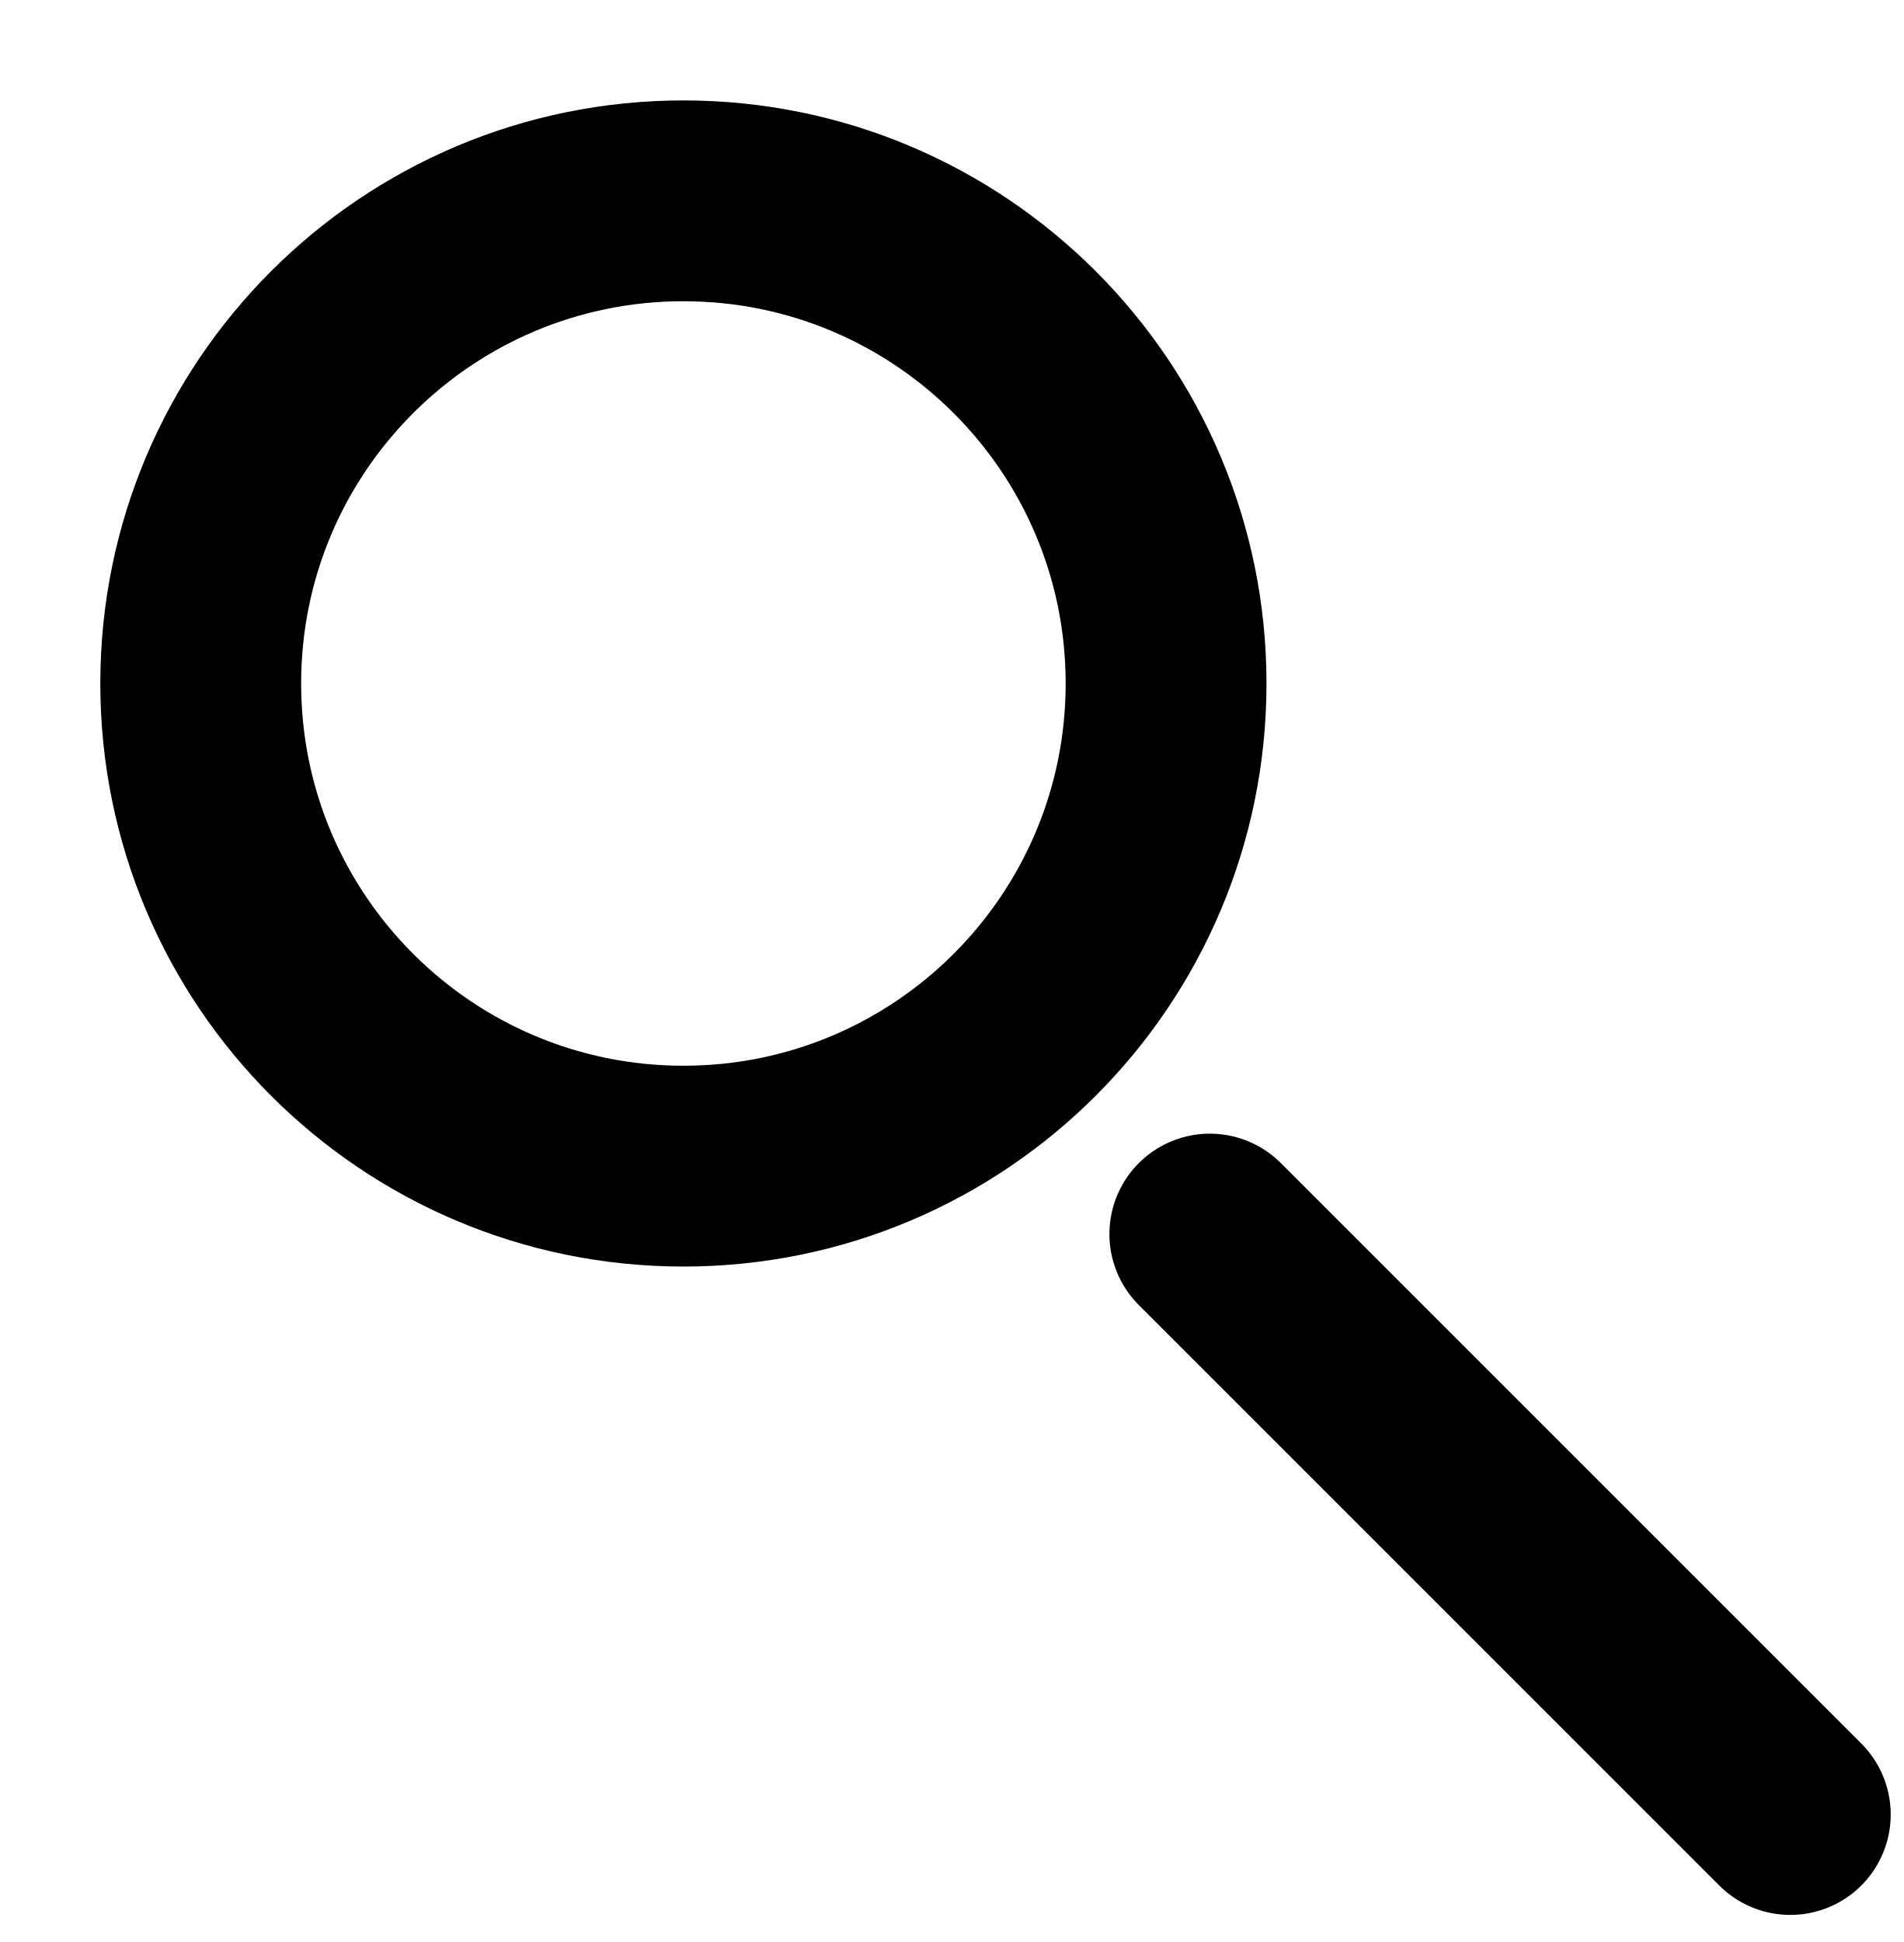
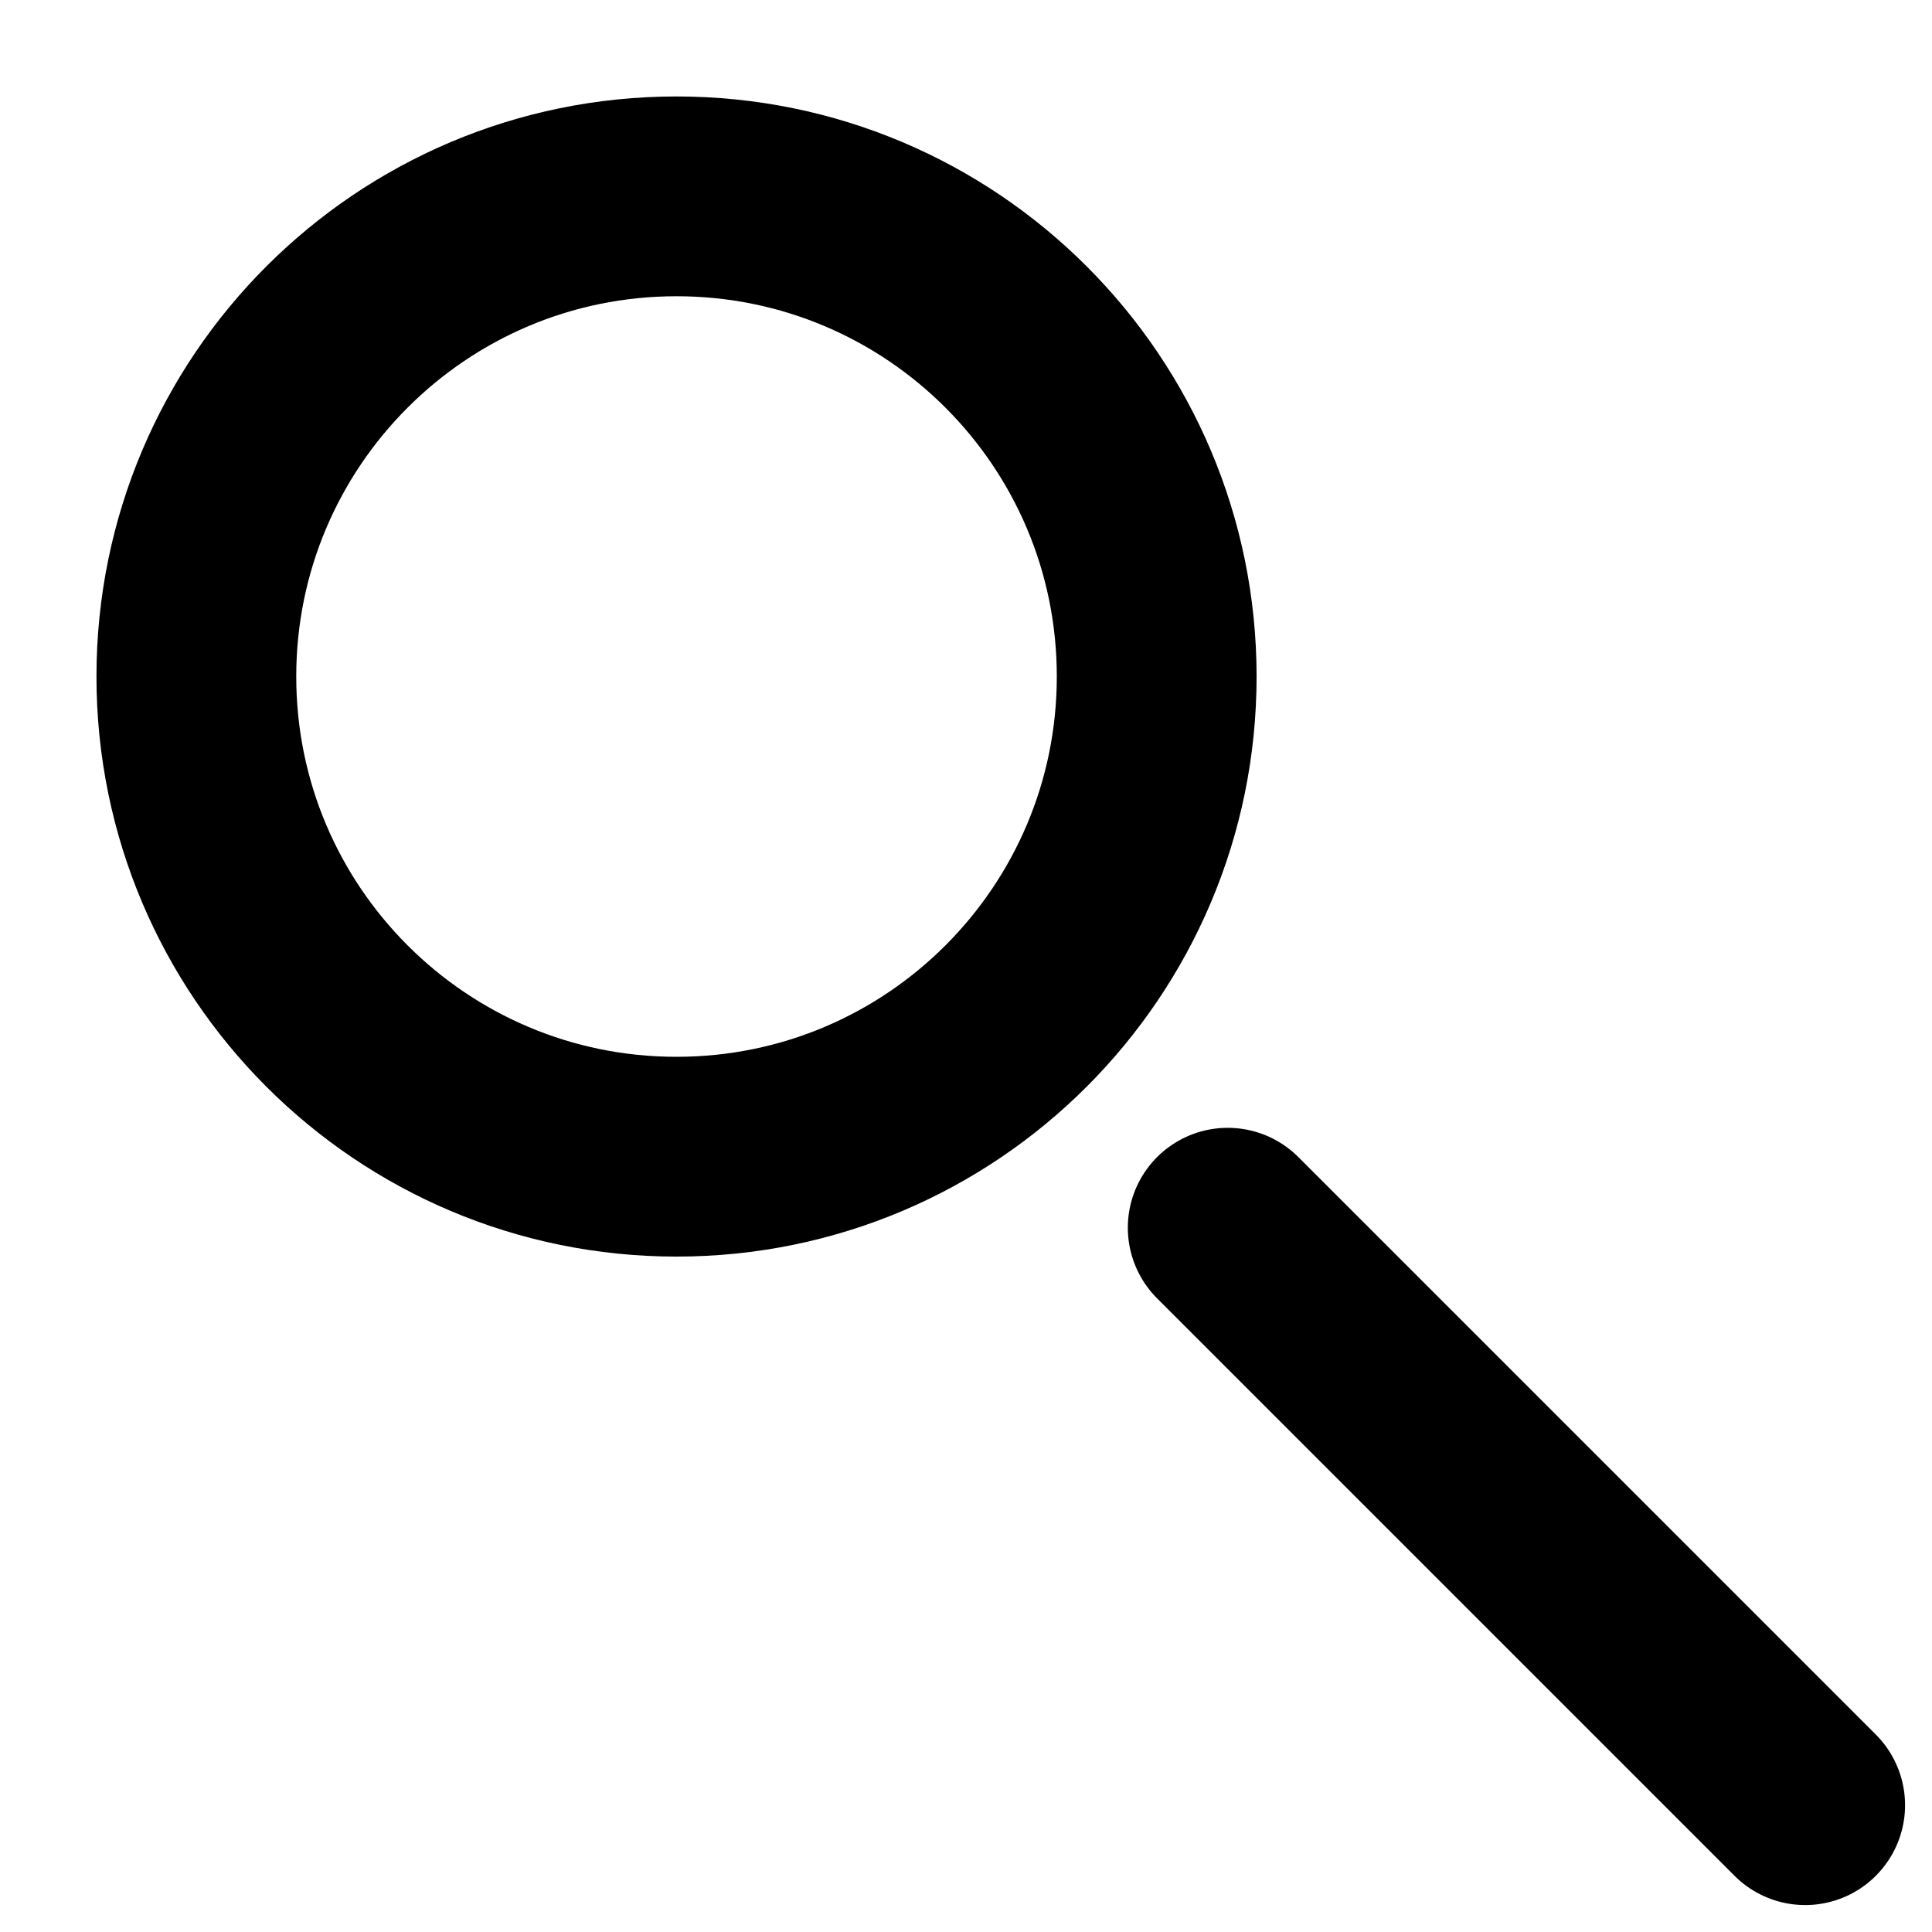
- <svg xmlns="http://www.w3.org/2000/svg" width="52.21mm" height="53.264mm" viewBox="0 0 52.21 53.264" version="1.1" id="svg1">
+ <svg xmlns="http://www.w3.org/2000/svg" width="53.264mm" height="53.264mm" viewBox="0 0 53.264 53.264" version="1.1" id="svg1">
  <defs id="defs1" />
  <g id="layer1" transform="translate(-74.70764,-119.2687)">
-     <path style="fill:#000000;fill-opacity:1;stroke:#000000;stroke-width:5.508;stroke-linecap:round;stroke-linejoin:round;stroke-miterlimit:4;stroke-dasharray:none;stroke-opacity:1" d="m 107.889,153.116 15.92,15.92 z" id="path1" />
-     <circle style="fill:#000000;fill-opacity:0;stroke:#000000;stroke-width:5.508;stroke-linecap:round;stroke-linejoin:round;stroke-miterlimit:4;stroke-dasharray:none;stroke-opacity:1" id="path2" cx="93.451" cy="138.015" r="13.238" />
-     <rect style="display:none;fill:#000000;fill-opacity:0;stroke:#000000;stroke-width:5.508;stroke-linecap:round;stroke-linejoin:round" id="rect1" width="46.702" height="47.756" x="77.462" y="122.023" rx="0" ry="0" />
+     <path style="fill:#000000;fill-opacity:1;stroke:#000000;stroke-width:5.508;stroke-linecap:round;stroke-linejoin:round;stroke-miterlimit:4;stroke-dasharray:none;stroke-opacity:1" d="m 108.555,153.116 15.92,15.92 z" id="path1" />
+     <circle style="fill:#ff0000;fill-opacity:0;stroke:#000000;stroke-width:5.508;stroke-linecap:round;stroke-linejoin:round;stroke-miterlimit:4;stroke-dasharray:none;stroke-opacity:1" id="path2" cx="93.359" cy="137.92" r="13.238" />
  </g>
</svg>
